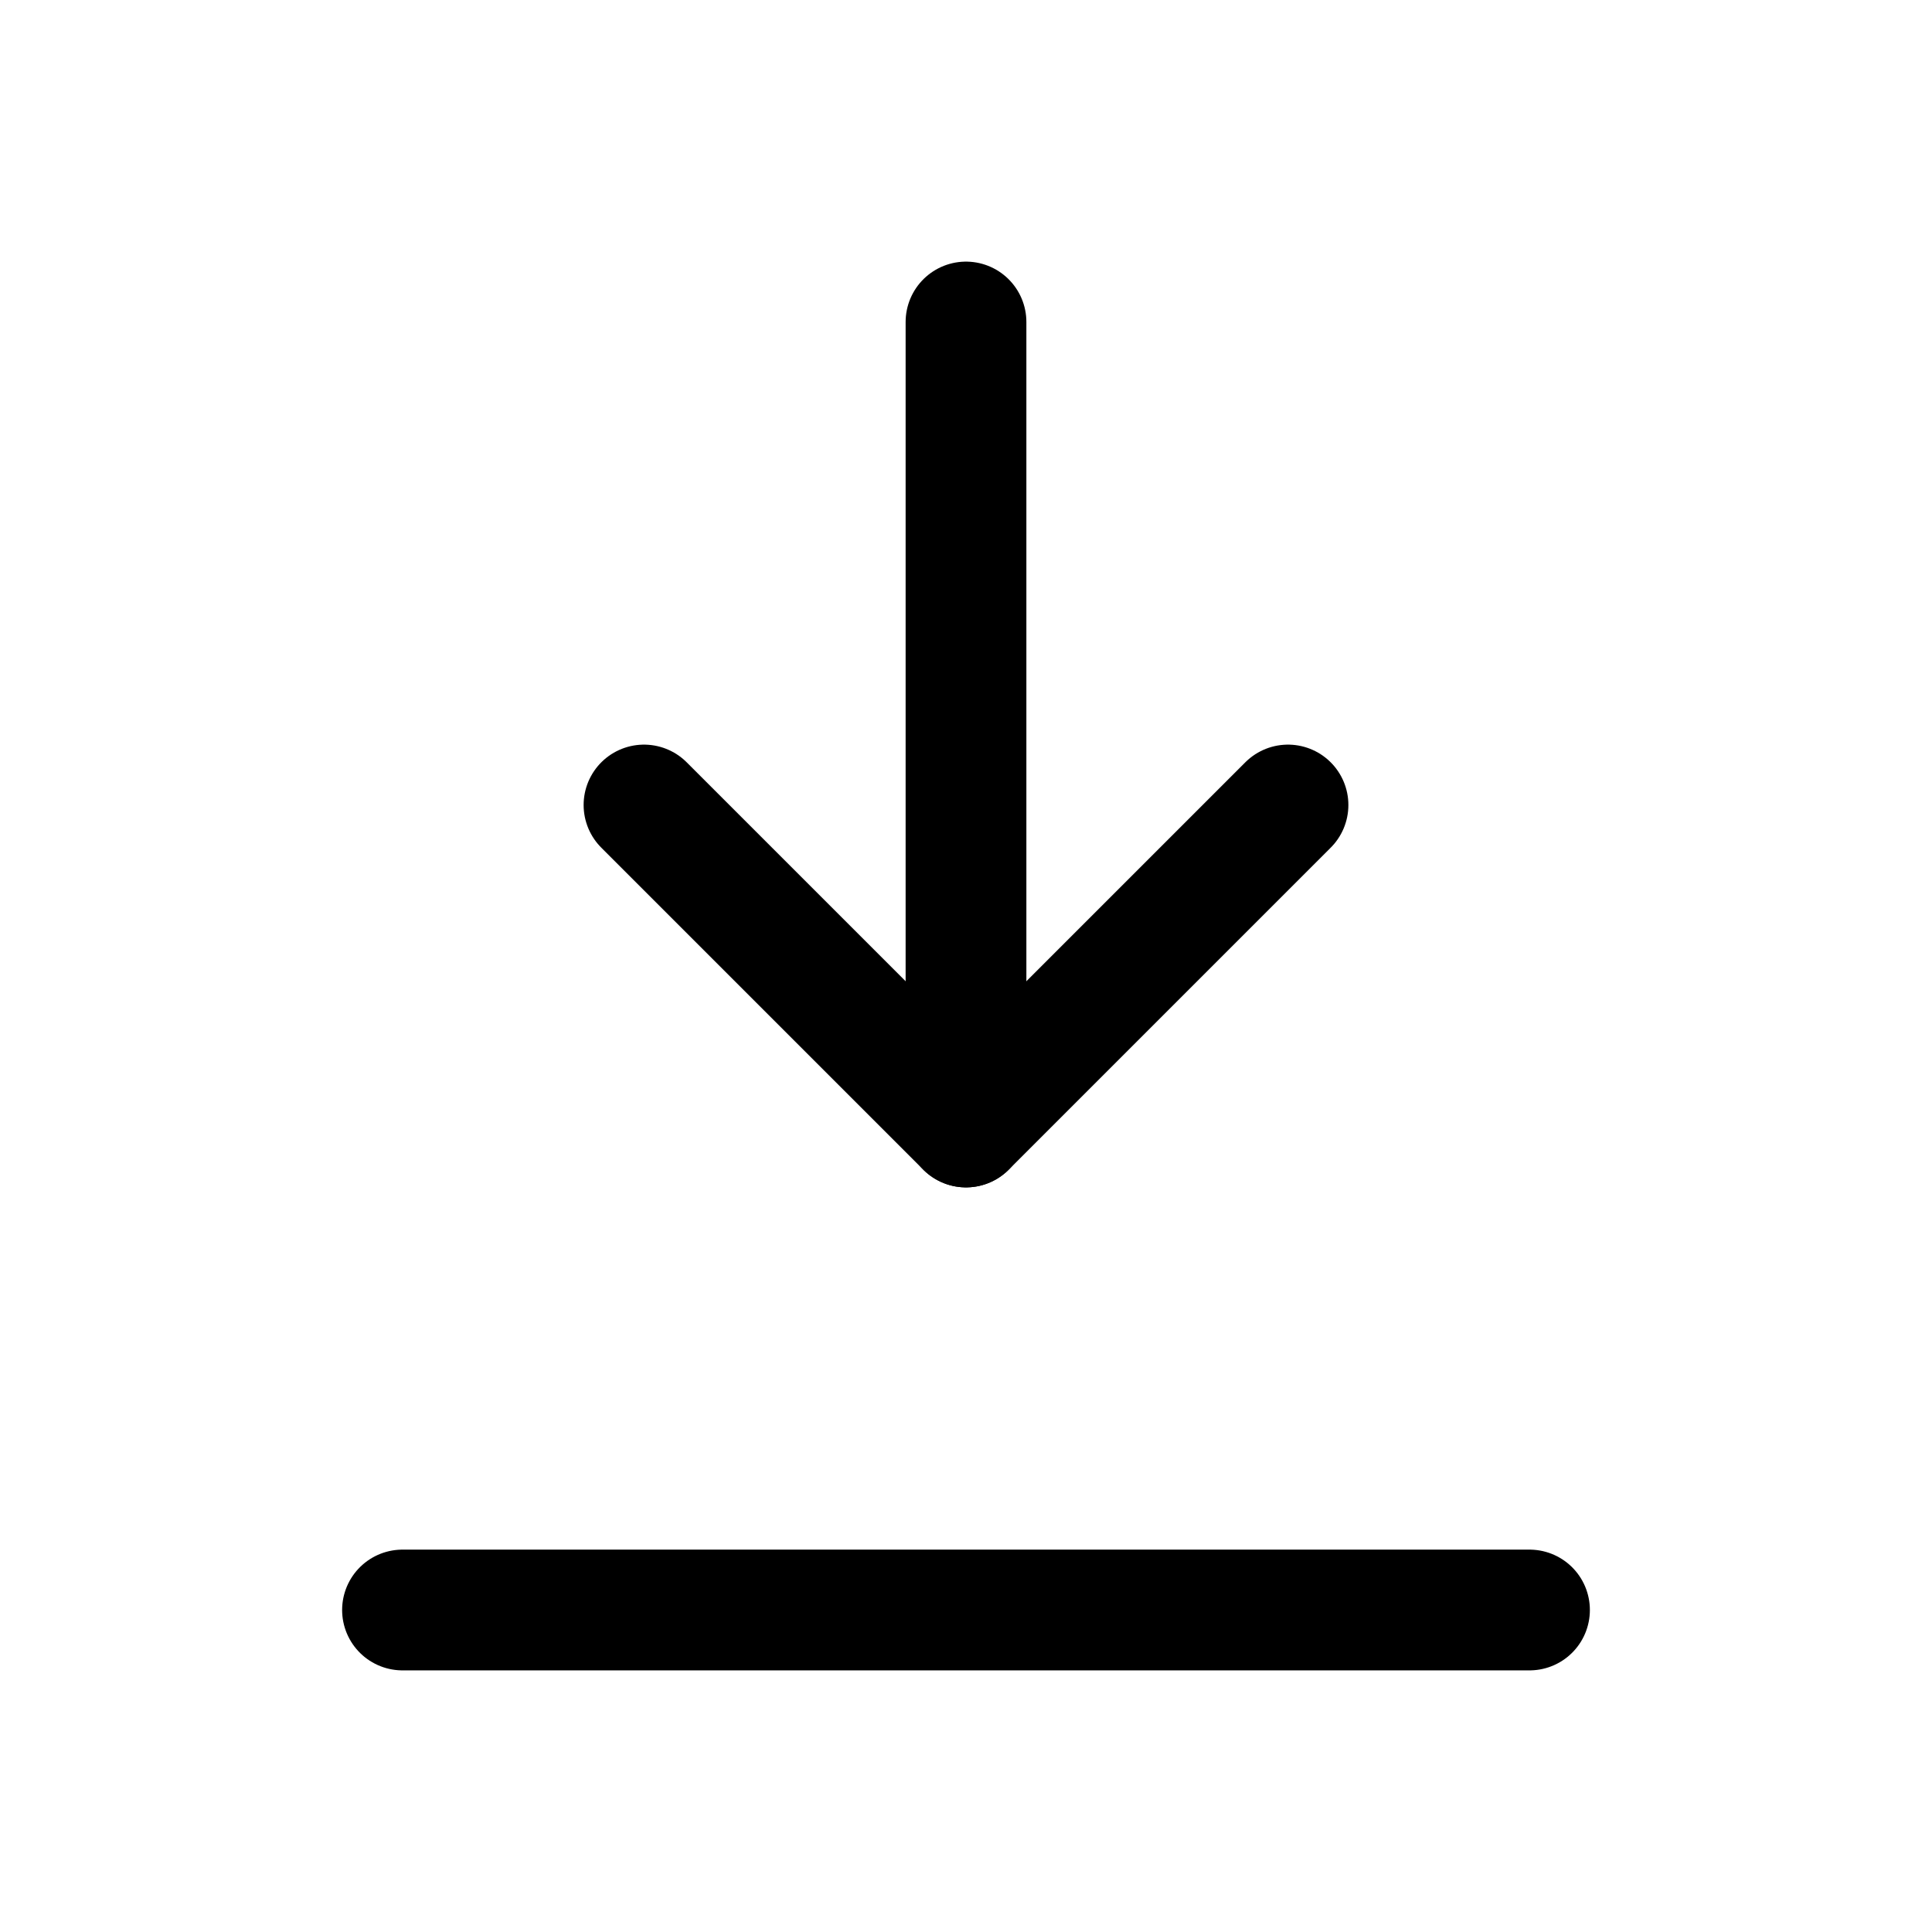
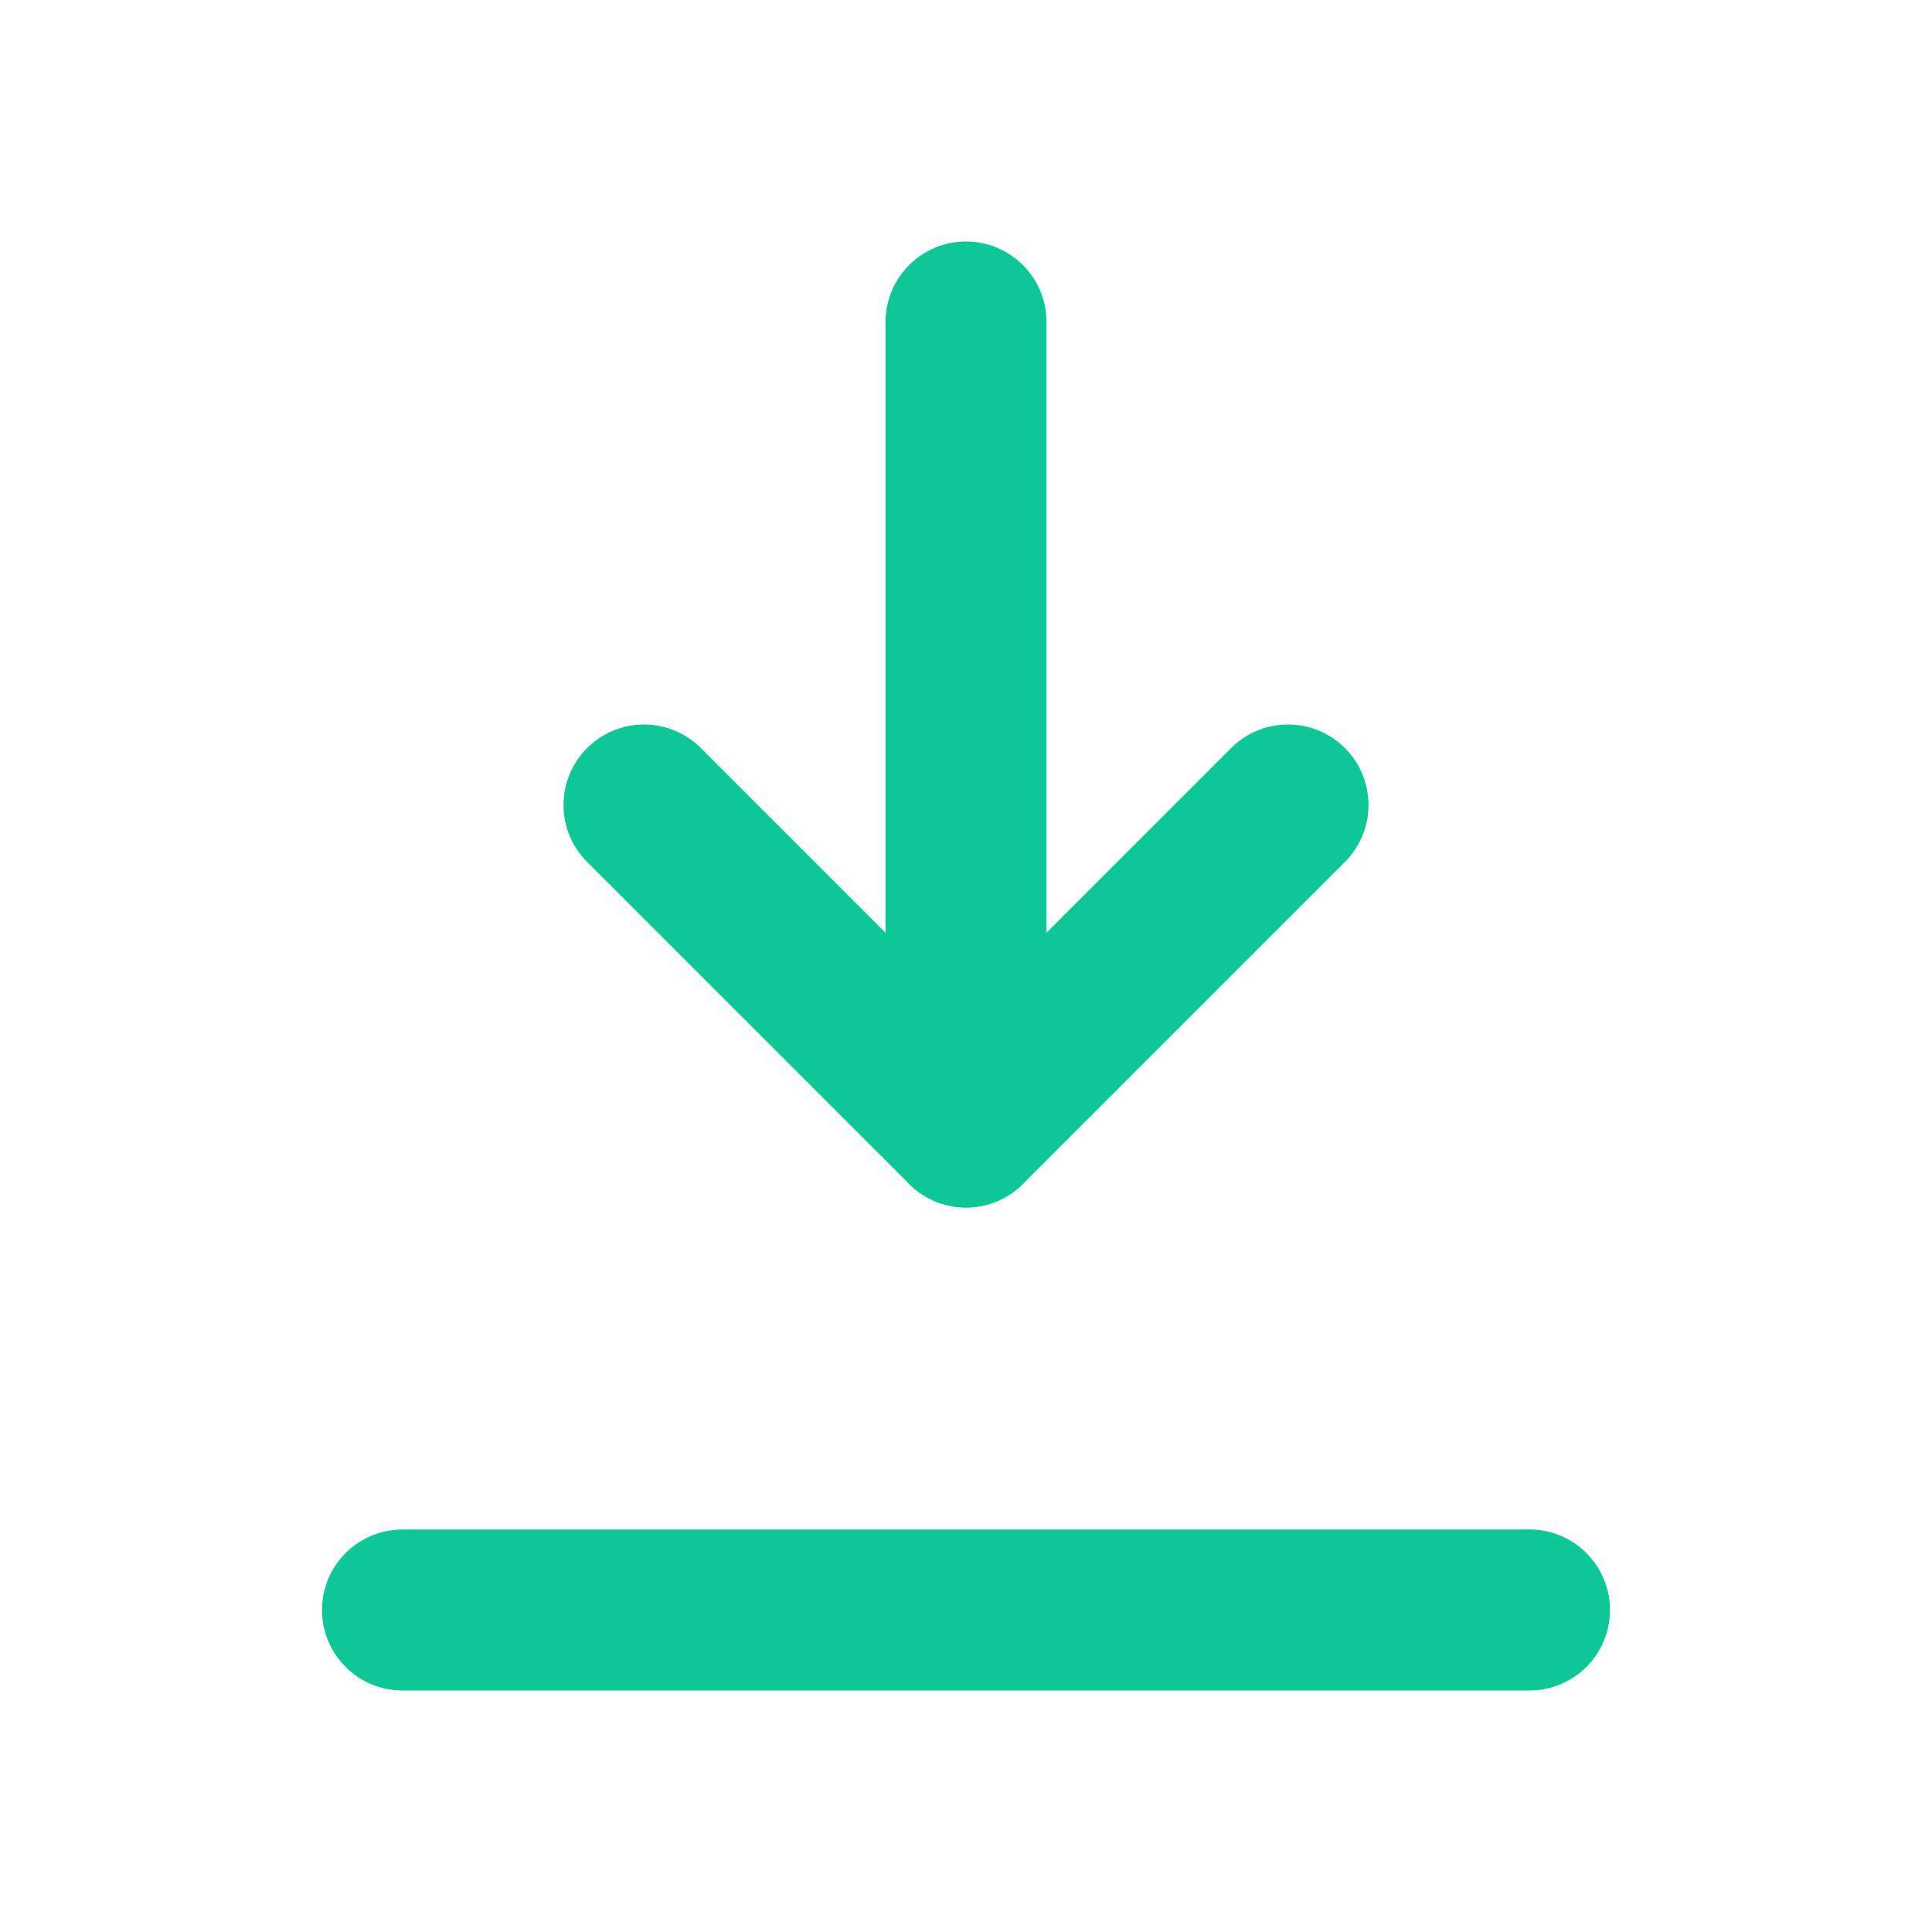
- <svg xmlns="http://www.w3.org/2000/svg" width="24" height="24" viewBox="0 0 24 24" fill="none" stroke="currentColor" stroke-width="1.5" stroke-linecap="round" stroke-linejoin="round" aria-hidden="true" focusable="false">
+ <svg xmlns="http://www.w3.org/2000/svg" width="24" height="24" viewBox="0 0 24 24" fill="none" stroke="#0CC896" stroke-width="2" stroke-linecap="round" stroke-linejoin="round" aria-hidden="true" focusable="false">
  <path d="M12 4v10" />
  <path d="M8 10l4 4 4-4" />
  <path d="M5 20h14" />
</svg>
